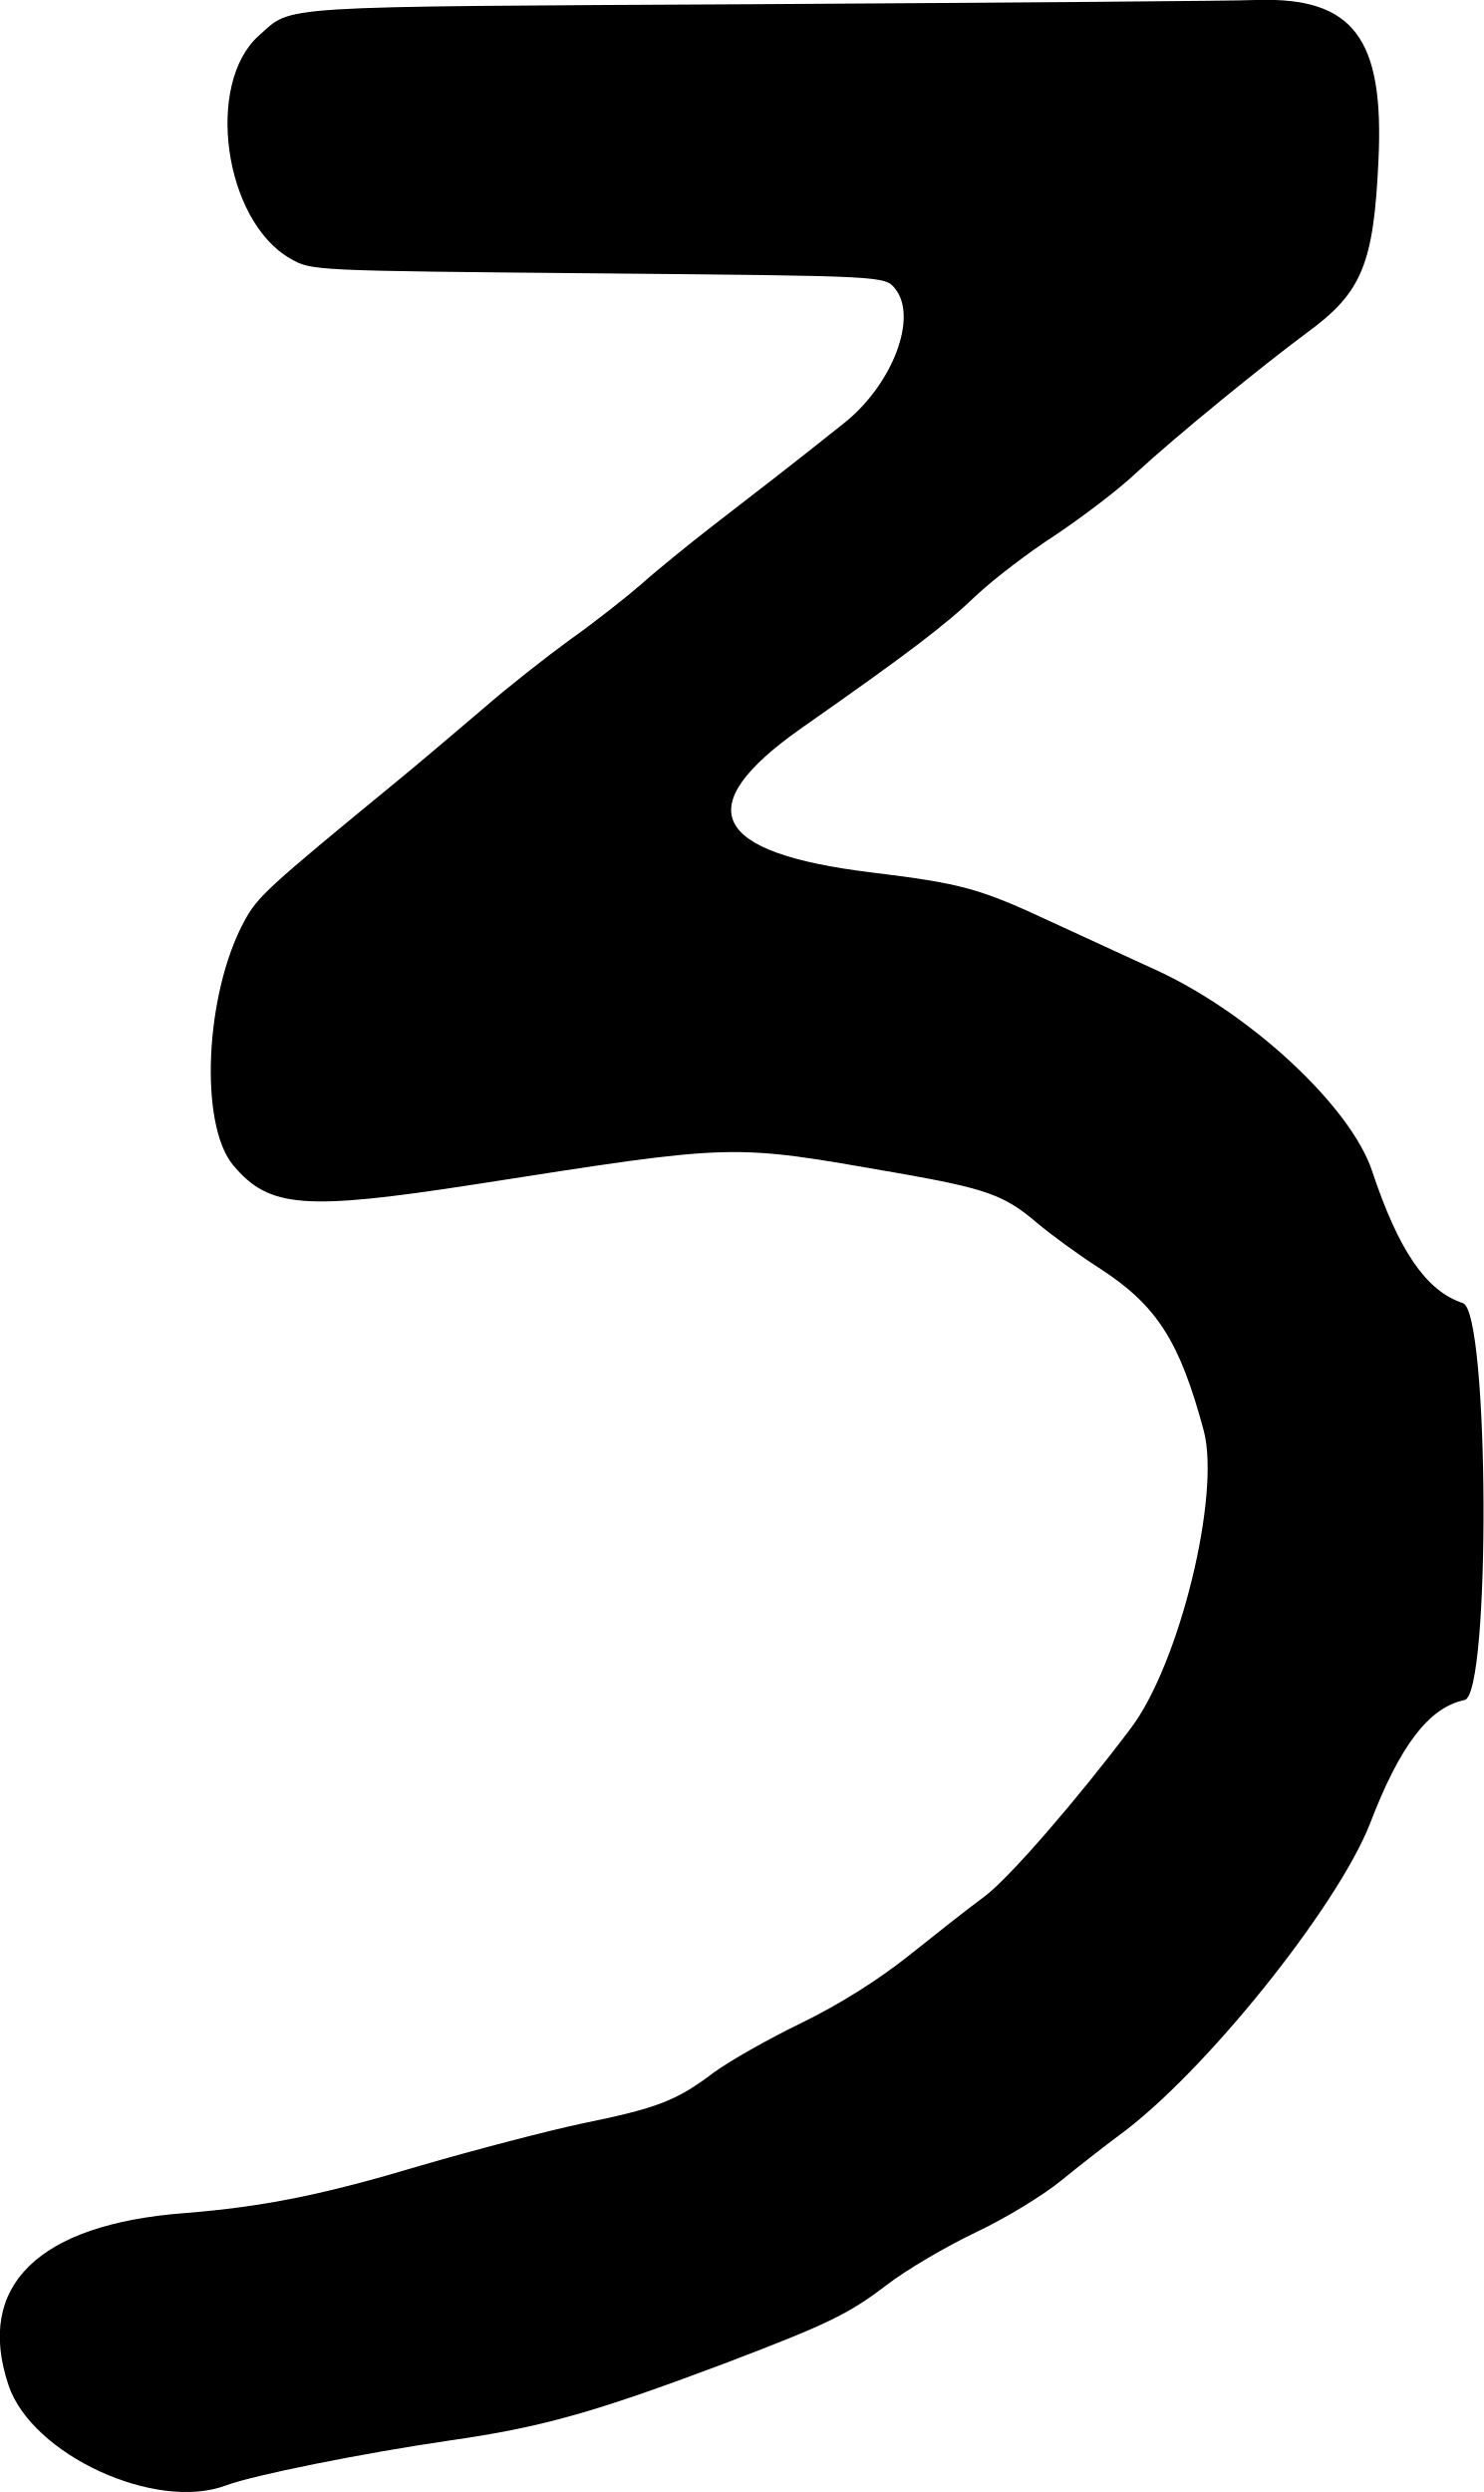
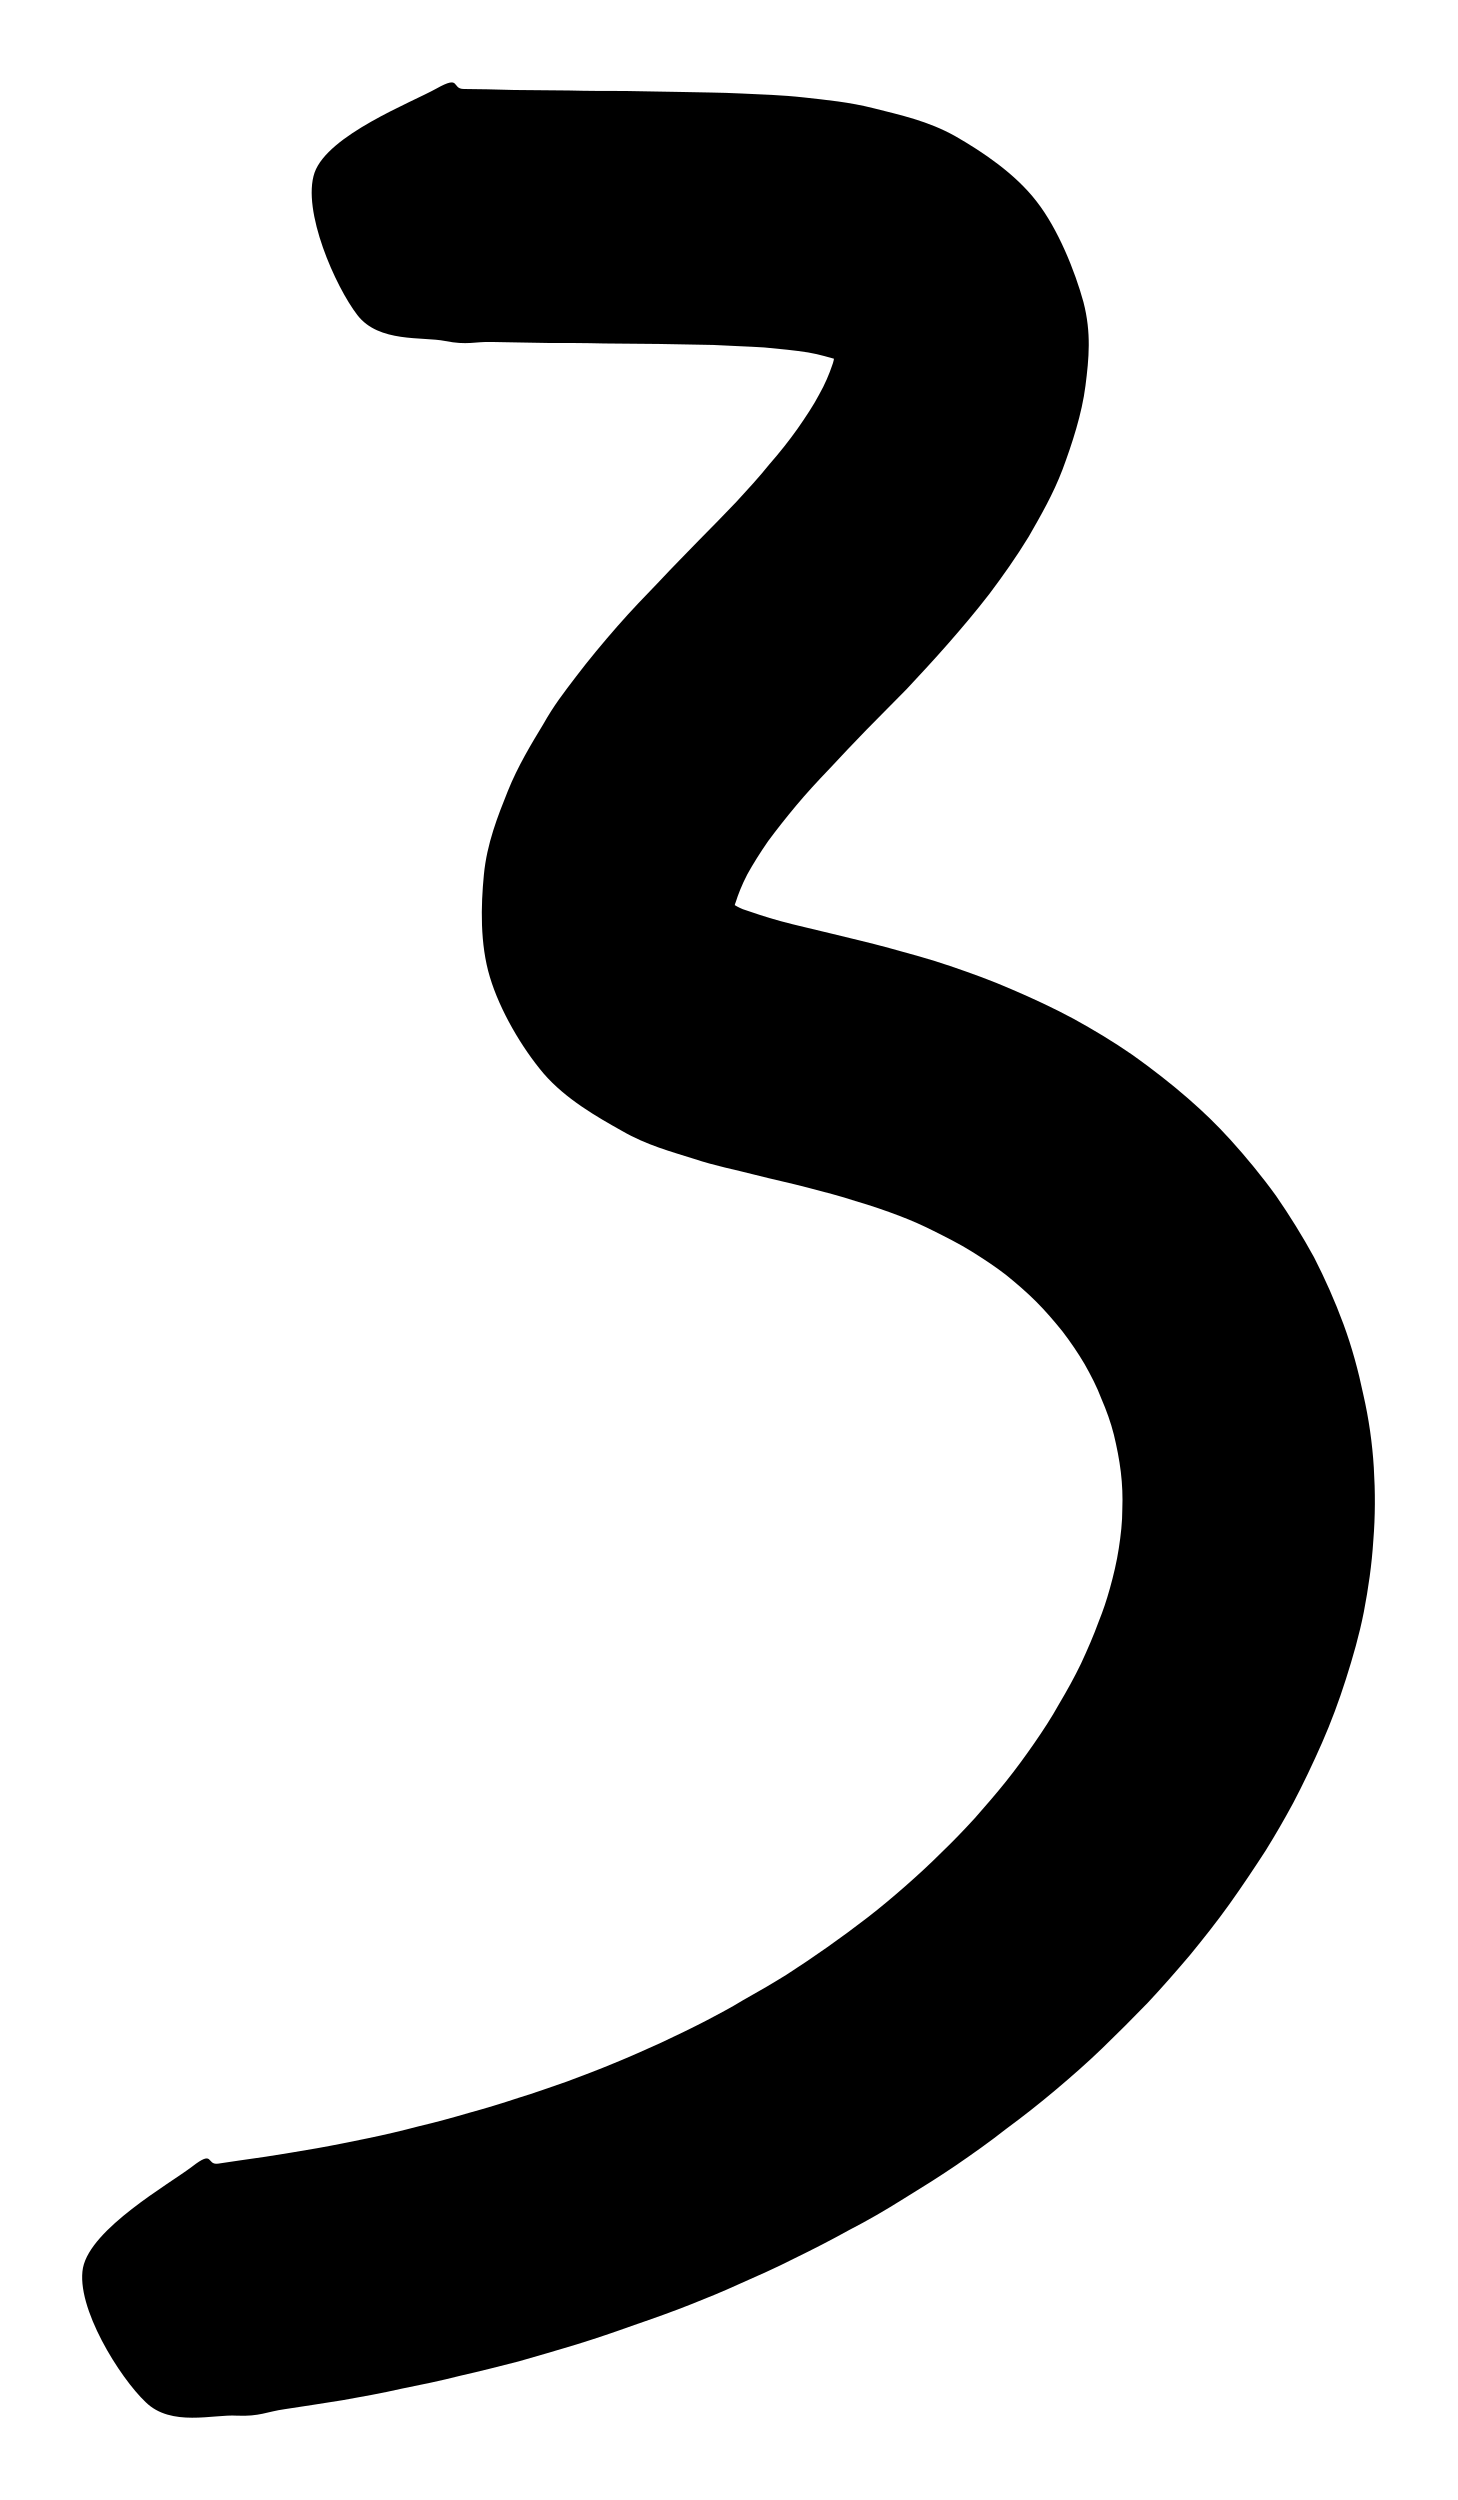
- <svg xmlns="http://www.w3.org/2000/svg" viewBox="0 0 281.095 472.135">
-   <g transform="translate(-19.49085,482.7921) scale(0.1,-0.1)" fill="#000000" stroke="none">
-     <path d="M1635 4820 c-936 -5 -884 -2 -949 -59 -103 -91 -67 -351 59 -423 40 -23 40 -23 583 -28 544 -5 544 -5 563 -29 44 -54 -5 -182 -97 -255 -104 -83 -168 -132 -247 -193 -45 -35 -107 -85 -137 -112 -30 -26 -91 -74 -135 -105 -44 -32 -118 -90 -165 -131 -47 -40 -121 -103 -165 -139 -245 -201 -262 -217 -287 -263 -75 -138 -86 -386 -21 -463 68 -81 134 -86 458 -36 500 78 482 77 798 22 171 -30 205 -42 267 -95 26 -22 78 -60 117 -85 110 -71 153 -138 199 -309 32 -122 -46 -441 -138 -563 -103 -137 -230 -283 -276 -318 -30 -22 -96 -74 -146 -114 -58 -46 -131 -92 -203 -127 -62 -30 -136 -72 -166 -94 -70 -53 -106 -67 -248 -96 -66 -14 -204 -50 -307 -80 -187 -56 -298 -78 -447 -90 -278 -21 -397 -138 -334 -326 44 -132 279 -240 412 -190 50 19 258 61 423 85 175 25 274 53 519 145 197 75 237 94 309 149 39 30 116 75 171 101 55 26 127 70 160 97 33 27 83 66 110 86 162 118 414 433 476 591 57 149 112 220 179 234 50 9 47 736 -3 752 -70 23 -122 100 -172 250 -40 121 -227 296 -405 379 -41 19 -131 60 -200 92 -139 65 -172 74 -344 95 -303 37 -346 123 -133 273 200 140 274 196 332 252 33 31 100 82 148 113 48 32 119 85 156 120 76 70 238 202 323 265 104 76 126 130 135 327 11 231 -48 308 -229 303 -46 -2 -470 -5 -943 -8z" />
+ <svg xmlns="http://www.w3.org/2000/svg" viewBox="0 0 292.605 502.005">
+   <g transform="translate(-17.03744,500.2695) scale(0.1,-0.1)" fill="#000000" stroke="none">
+     <path d="M 556 652 C 601 687 584 655 608 658 C 633 662 670 667 704 672 C 737 677 772 683 807 689 C 841 695 875 702 909 709 C 943 716 977 724 1011 733 C 1045 741 1078 750 1112 760 C 1145 769 1178 779 1211 790 C 1244 800 1277 812 1309 823 C 1341 835 1373 847 1404 860 C 1436 873 1467 887 1498 901 C 1528 915 1561 931 1588 945 C 1616 960 1636 970 1662 986 C 1689 1001 1720 1019 1749 1037 C 1777 1055 1805 1074 1832 1093 C 1859 1112 1886 1132 1912 1152 C 1938 1172 1964 1194 1988 1215 C 2013 1237 2037 1259 2060 1282 C 2084 1305 2106 1328 2128 1352 C 2149 1376 2170 1400 2190 1425 C 2210 1450 2229 1476 2247 1502 C 2265 1528 2282 1554 2297 1581 C 2313 1608 2328 1635 2341 1662 C 2354 1690 2367 1720 2376 1745 C 2386 1770 2392 1788 2399 1813 C 2406 1838 2413 1867 2417 1894 C 2421 1920 2424 1946 2424 1972 C 2425 1997 2424 2022 2421 2047 C 2418 2072 2413 2097 2407 2122 C 2401 2146 2392 2171 2382 2194 C 2373 2218 2361 2241 2348 2264 C 2335 2286 2320 2308 2304 2329 C 2287 2350 2270 2370 2251 2389 C 2232 2408 2211 2426 2190 2443 C 2168 2460 2145 2475 2121 2490 C 2097 2505 2069 2519 2045 2531 C 2021 2543 2003 2551 1977 2561 C 1951 2571 1919 2582 1888 2591 C 1858 2601 1826 2609 1792 2618 C 1758 2627 1724 2634 1685 2644 C 1647 2654 1608 2661 1563 2676 C 1519 2690 1469 2703 1419 2732 C 1369 2760 1306 2796 1262 2847 C 1218 2899 1174 2974 1154 3041 C 1134 3107 1136 3184 1142 3246 C 1148 3309 1170 3364 1190 3414 C 1210 3464 1238 3510 1261 3548 C 1283 3587 1302 3611 1327 3644 C 1352 3677 1382 3713 1410 3745 C 1438 3777 1466 3806 1494 3835 C 1521 3864 1548 3891 1574 3918 C 1600 3944 1625 3970 1649 3995 C 1672 4020 1695 4045 1715 4070 C 1736 4094 1755 4118 1772 4142 C 1788 4165 1804 4189 1815 4210 C 1827 4231 1836 4253 1841 4268 C 1847 4283 1846 4296 1848 4300 C 1850 4304 1849 4295 1851 4291 C 1854 4286 1863 4277 1863 4275 C 1862 4273 1862 4278 1850 4281 C 1838 4284 1817 4291 1793 4295 C 1768 4299 1737 4302 1705 4305 C 1674 4307 1638 4308 1603 4310 C 1568 4311 1531 4311 1495 4312 C 1458 4312 1420 4313 1383 4313 C 1345 4314 1307 4314 1270 4314 C 1232 4315 1192 4315 1158 4316 C 1124 4317 1109 4309 1064 4318 C 1019 4327 931 4314 888 4370 C 844 4427 776 4580 802 4656 C 829 4732 997 4797 1047 4825 C 1097 4853 1076 4824 1102 4824 C 1128 4824 1167 4823 1202 4822 C 1238 4822 1276 4821 1313 4821 C 1350 4820 1388 4820 1426 4820 C 1463 4819 1501 4819 1540 4818 C 1579 4817 1618 4817 1658 4815 C 1699 4813 1740 4812 1785 4807 C 1829 4802 1875 4798 1926 4785 C 1977 4772 2034 4760 2089 4729 C 2143 4698 2209 4654 2252 4598 C 2295 4543 2329 4458 2346 4396 C 2362 4334 2357 4283 2350 4228 C 2343 4172 2323 4111 2304 4060 C 2285 4010 2260 3967 2236 3925 C 2211 3884 2184 3846 2157 3810 C 2130 3775 2102 3742 2074 3710 C 2046 3678 2018 3648 1991 3619 C 1963 3591 1936 3563 1910 3537 C 1884 3510 1859 3484 1836 3459 C 1812 3434 1789 3409 1769 3385 C 1749 3361 1730 3337 1713 3314 C 1697 3291 1682 3267 1671 3247 C 1660 3226 1652 3205 1648 3192 C 1643 3180 1645 3172 1644 3170 C 1642 3169 1642 3178 1640 3181 C 1638 3185 1629 3193 1633 3193 C 1636 3192 1645 3184 1662 3177 C 1680 3171 1708 3161 1738 3153 C 1767 3145 1804 3137 1840 3128 C 1876 3119 1916 3110 1956 3099 C 1996 3088 2037 3077 2078 3063 C 2119 3049 2161 3034 2202 3016 C 2244 2998 2285 2979 2326 2957 C 2366 2935 2406 2911 2445 2884 C 2483 2857 2524 2825 2556 2797 C 2589 2768 2612 2746 2642 2713 C 2671 2681 2705 2640 2733 2601 C 2760 2562 2786 2520 2809 2478 C 2831 2435 2851 2390 2868 2344 C 2885 2298 2898 2250 2908 2202 C 2919 2154 2926 2105 2929 2056 C 2932 2007 2932 1958 2928 1909 C 2925 1861 2918 1813 2909 1766 C 2900 1720 2887 1675 2873 1631 C 2859 1587 2843 1544 2825 1503 C 2807 1462 2786 1418 2767 1382 C 2748 1347 2733 1321 2712 1287 C 2690 1253 2664 1214 2639 1179 C 2614 1144 2587 1110 2560 1077 C 2532 1044 2504 1012 2475 981 C 2445 950 2415 920 2384 890 C 2354 861 2322 833 2290 806 C 2258 779 2225 753 2191 728 C 2158 702 2124 678 2089 654 C 2055 631 2020 609 1984 587 C 1949 565 1913 544 1876 525 C 1840 505 1803 486 1766 468 C 1729 449 1688 431 1654 416 C 1619 400 1594 390 1559 376 C 1524 362 1482 347 1444 334 C 1405 320 1367 307 1328 295 C 1289 283 1250 272 1212 261 C 1173 251 1134 241 1094 232 C 1055 222 1016 214 976 206 C 937 197 897 190 858 183 C 819 177 777 170 742 165 C 706 160 692 150 646 152 C 599 155 514 129 463 179 C 411 228 322 370 337 449 C 353 528 510 617 556 652 Z" />
  </g>
</svg>
